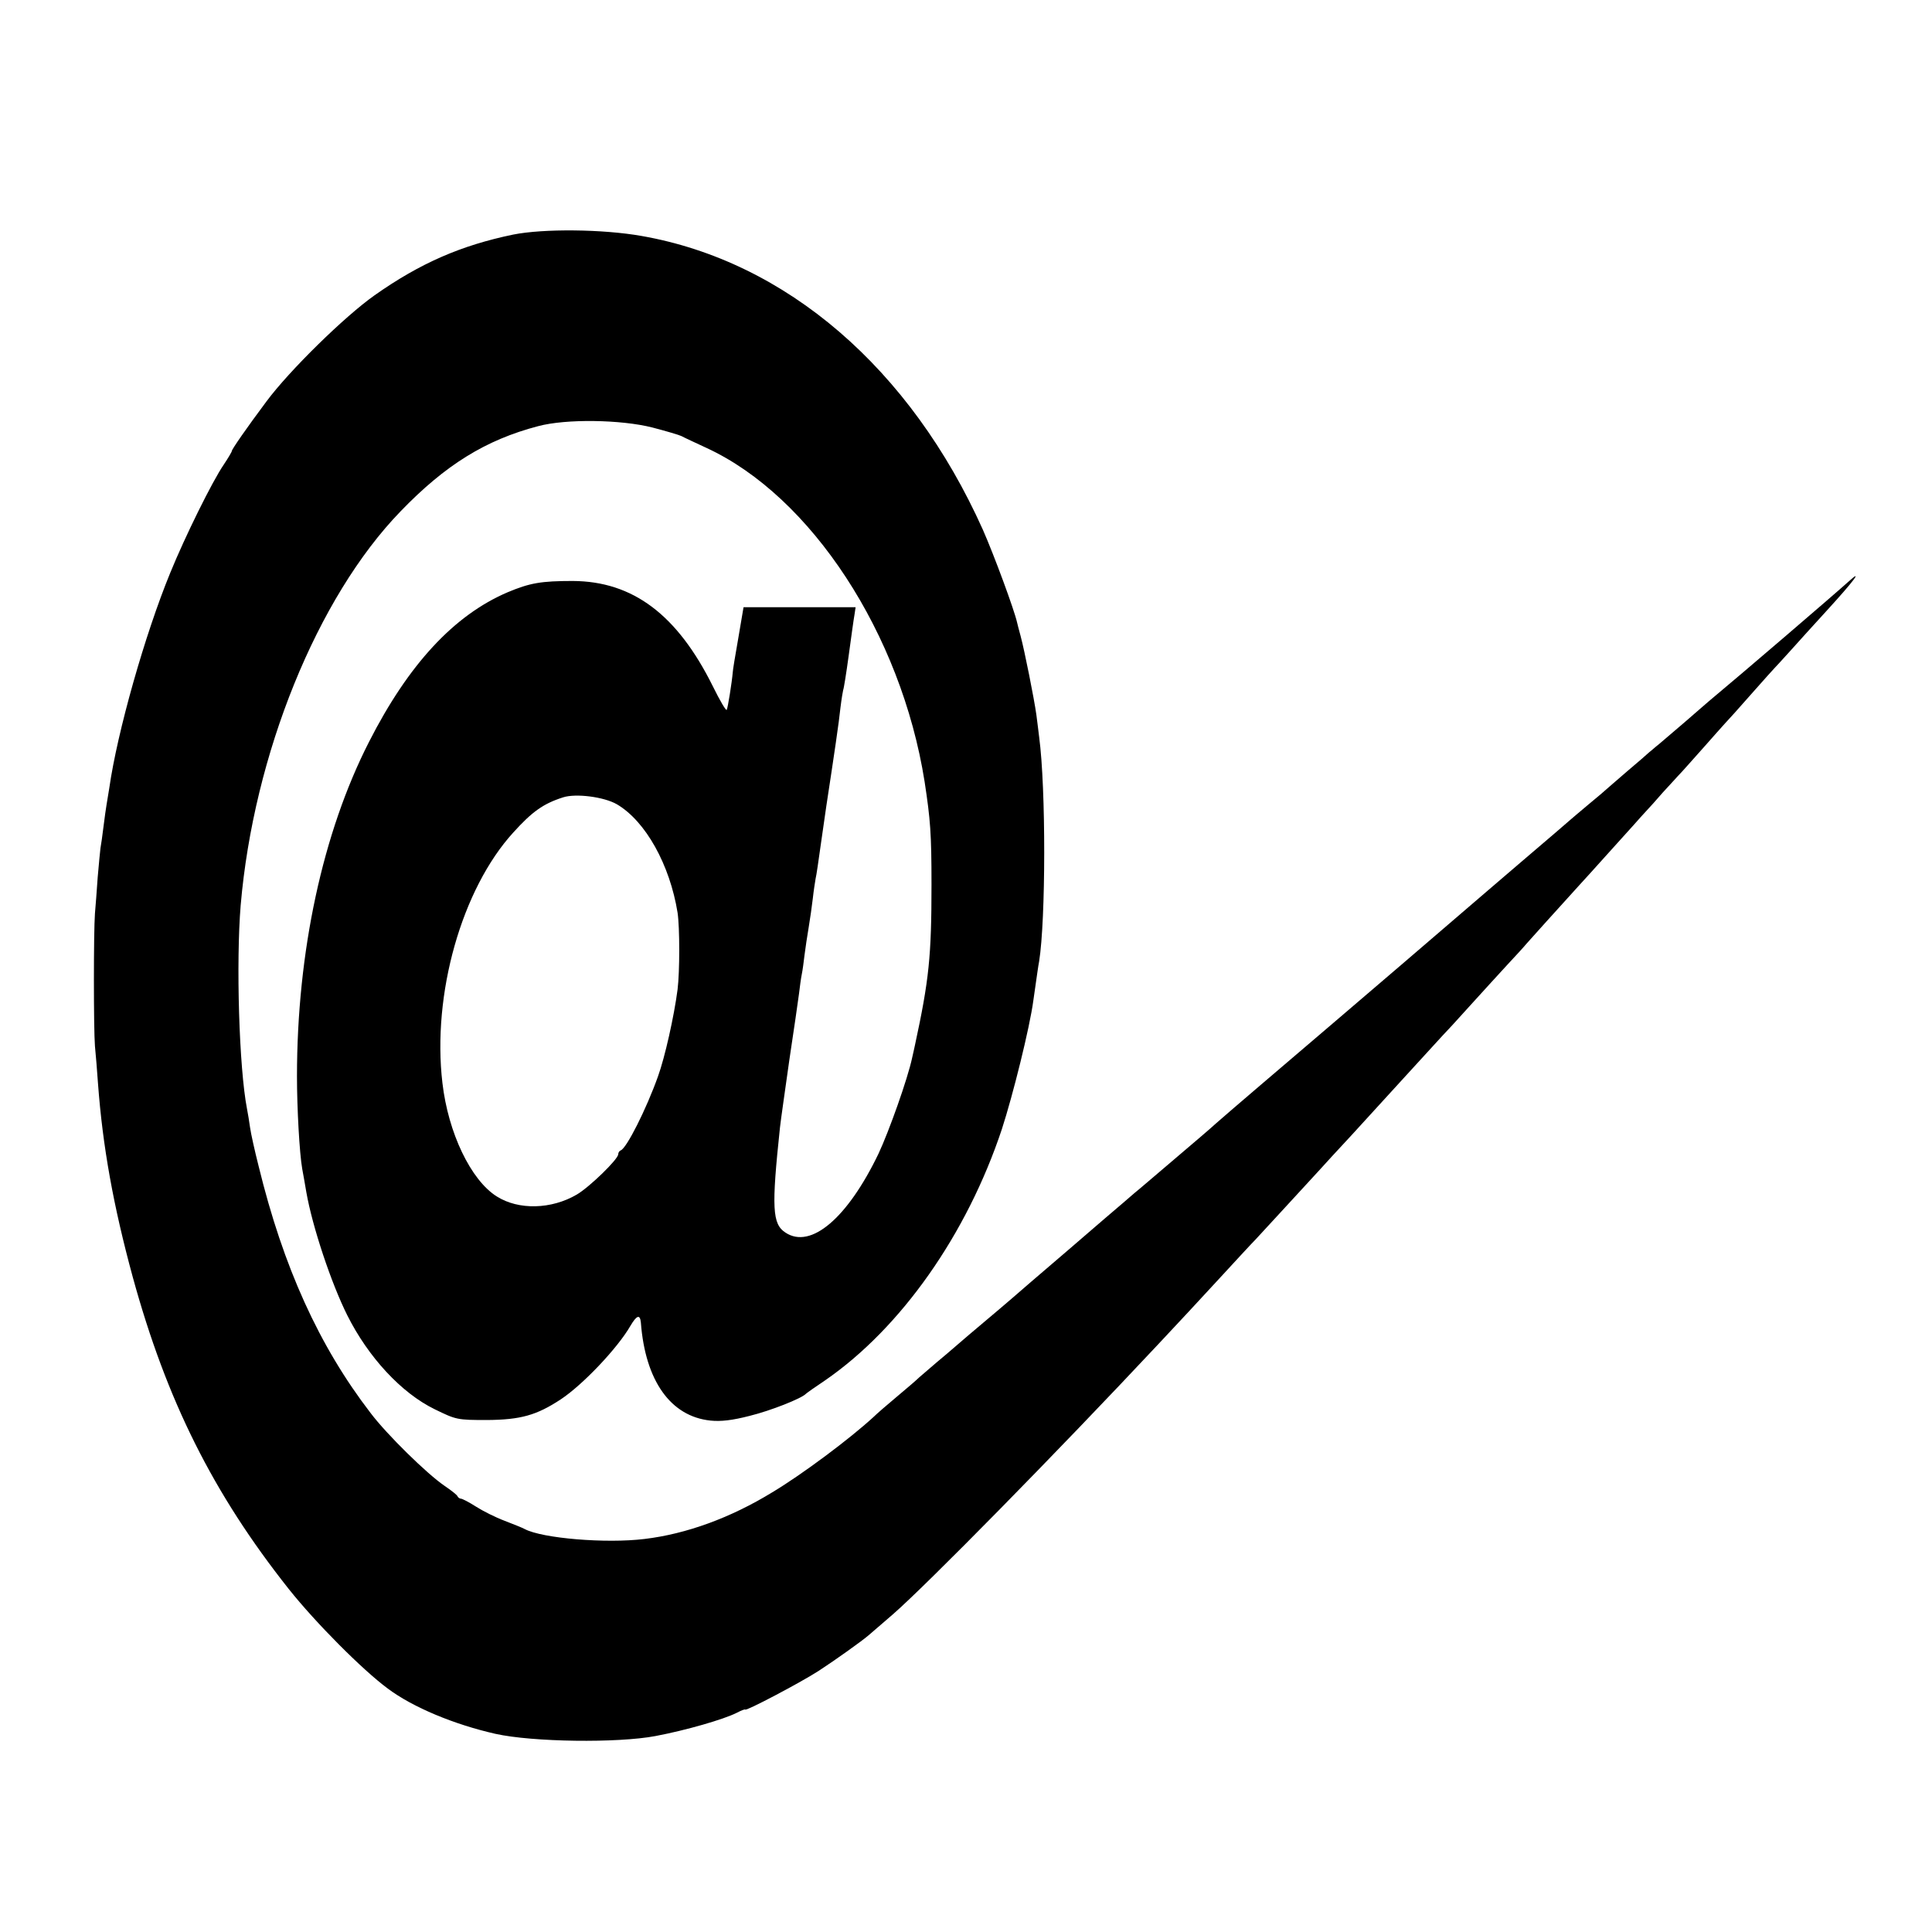
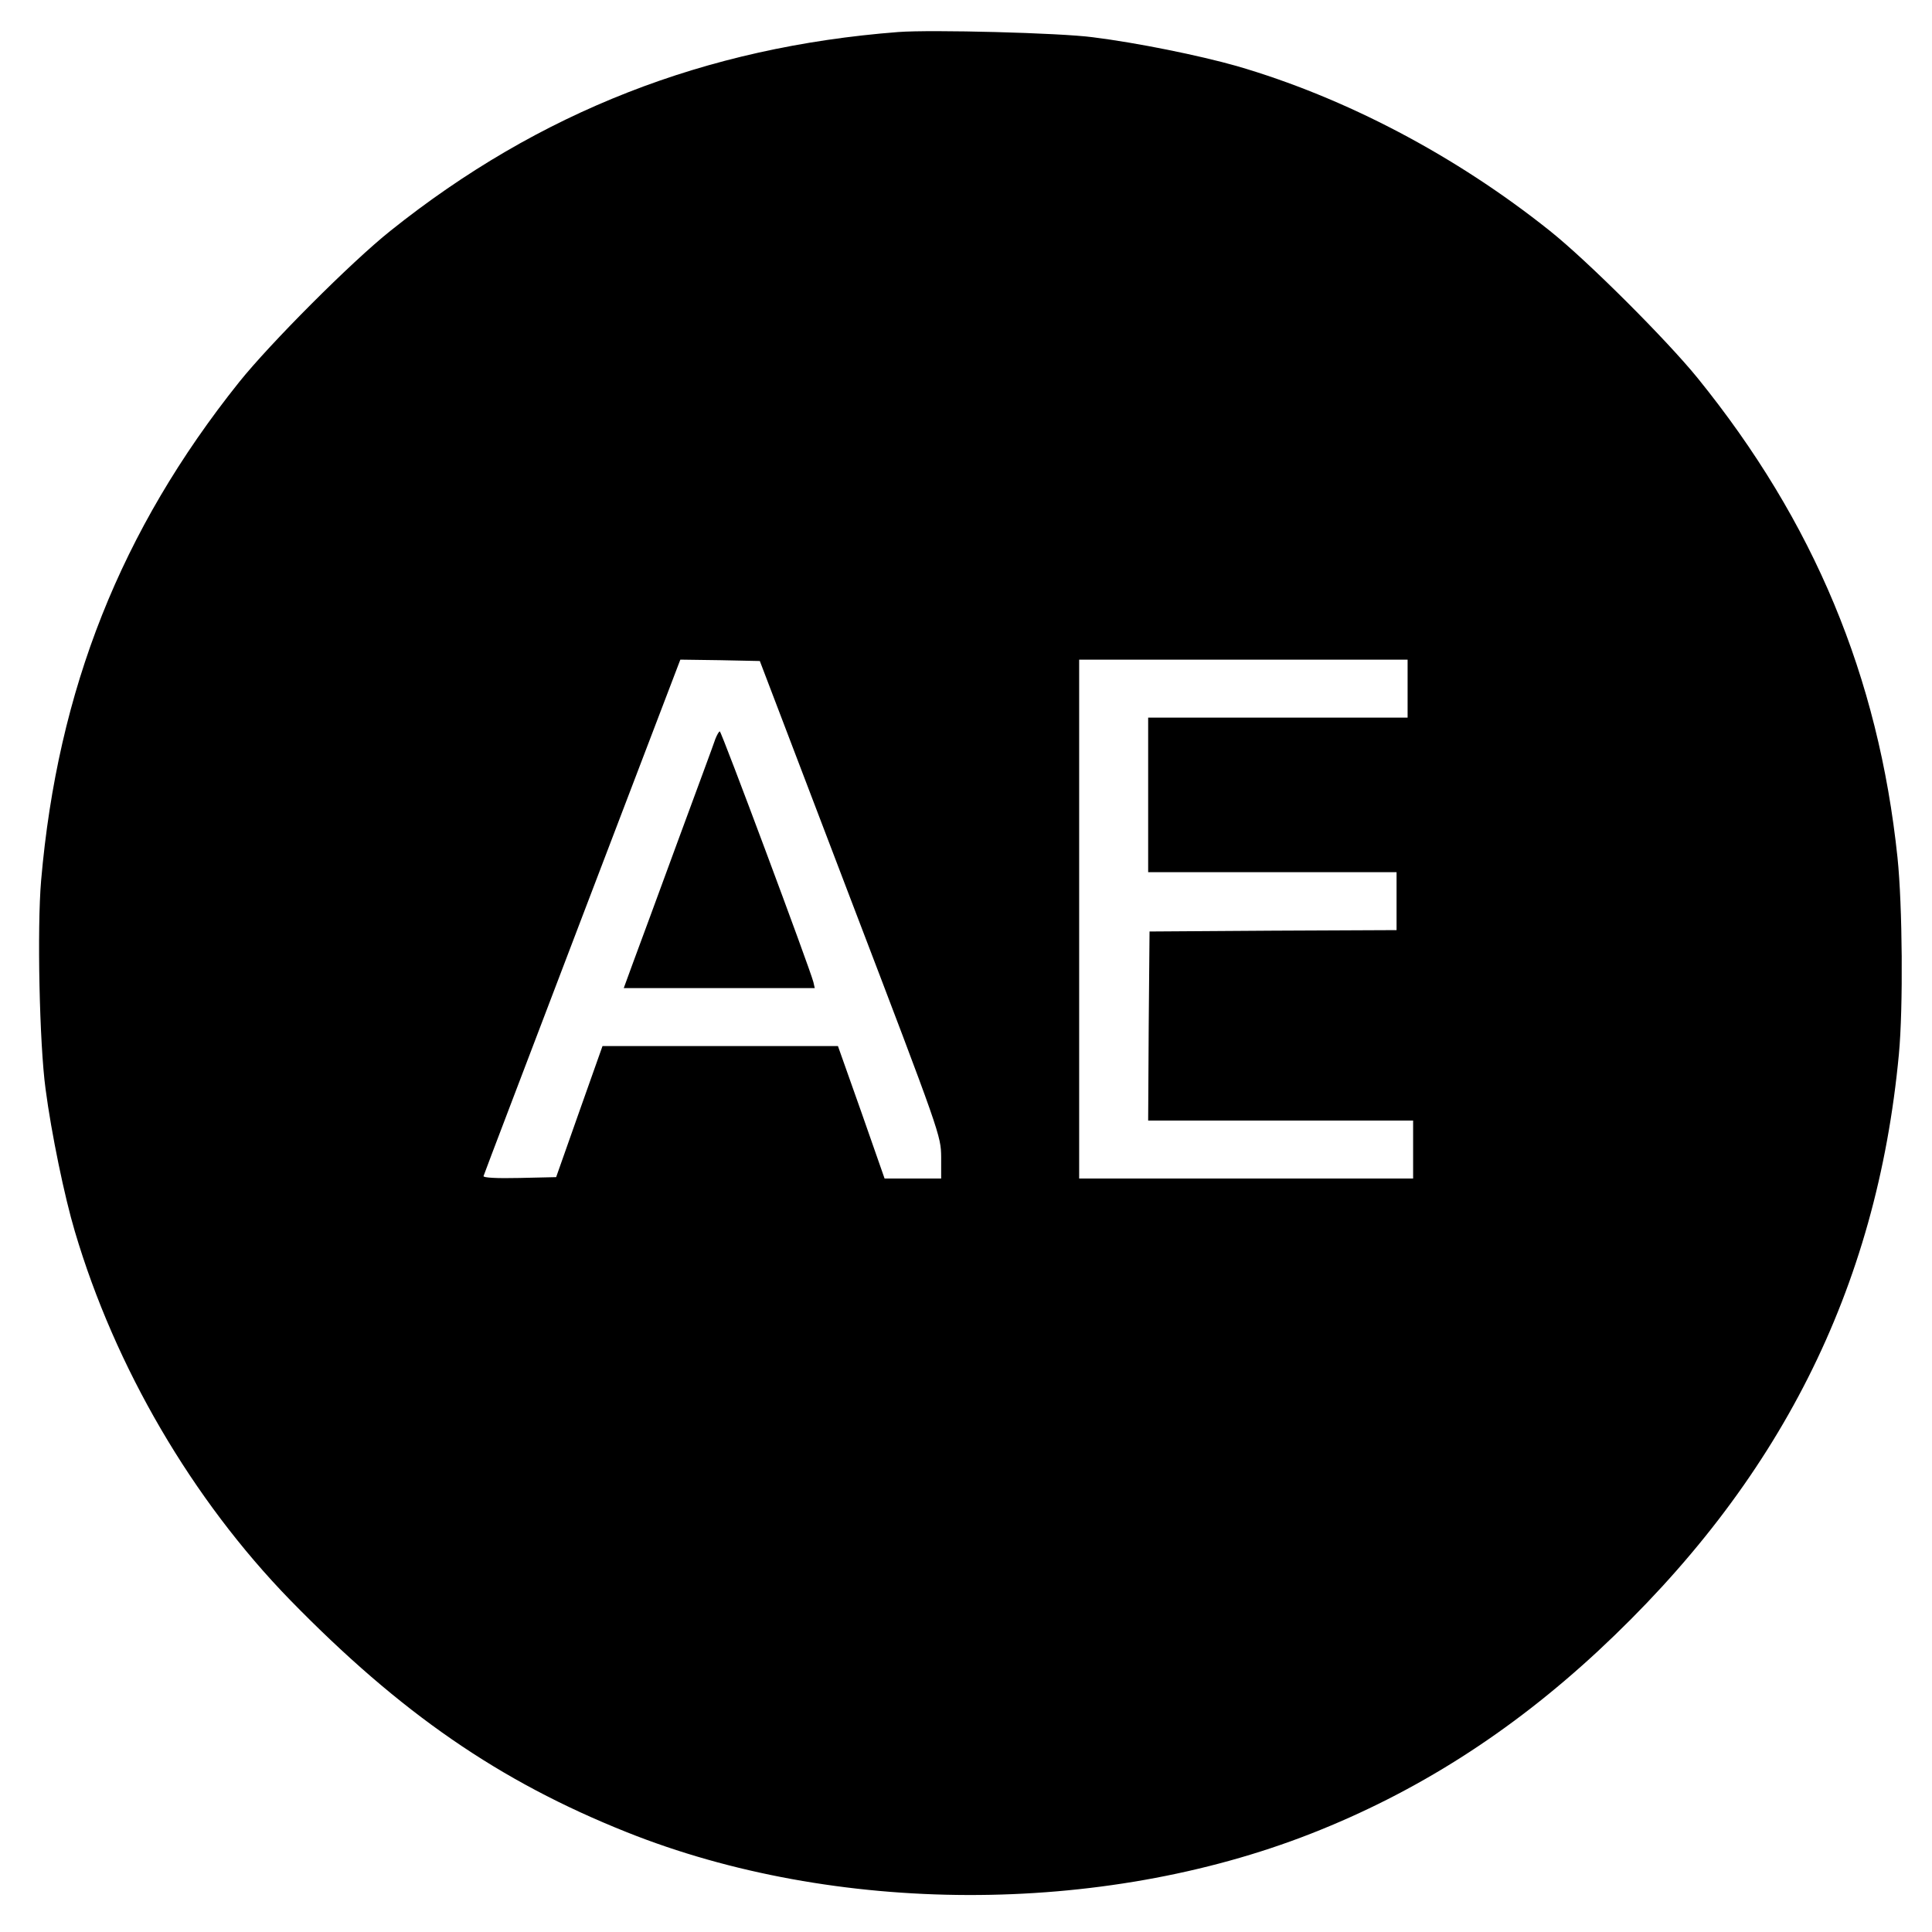
<svg xmlns="http://www.w3.org/2000/svg" version="1.0" width="700pt" height="700pt" viewBox="0 0 700 700" preserveAspectRatio="xMidYMid meet">
  <g transform="translate(0,700) scale(0.1,-0.1)" fill="#000000" stroke="none">
-     <path d="M1859 6150 c-188 -39 -336 -103 -502 -220 -109 -77 -309 -273 -392 -385 -71 -95 -125 -173 -125 -179 0 -3 -13 -25 -29 -49 -42 -61 -141 -262 -194 -392 -92 -224 -192 -577 -221 -780 -4 -23 -8 -50 -10 -61 -2 -11 -7 -47 -11 -79 -4 -33 -9 -68 -11 -78 -1 -9 -6 -56 -10 -105 -3 -48 -8 -107 -10 -132 -5 -67 -5 -417 0 -480 3 -30 8 -91 11 -135 17 -230 56 -445 126 -702 123 -448 291 -784 565 -1130 97 -122 267 -293 359 -361 91 -68 240 -130 390 -164 135 -30 443 -34 580 -8 111 21 246 60 294 84 17 9 31 14 31 12 0 -8 201 98 266 140 60 39 158 109 181 129 6 5 45 39 87 75 121 105 593 585 962 979 107 114 112 120 224 241 58 63 116 126 130 140 21 23 156 169 231 251 13 15 65 71 115 125 50 55 140 153 200 219 60 66 118 129 129 141 11 11 56 60 100 109 44 49 105 115 135 148 30 32 62 67 71 78 14 16 115 128 194 215 11 12 54 59 95 105 41 46 98 108 125 139 28 30 64 70 80 89 17 18 41 45 55 60 14 14 54 60 90 100 36 41 72 81 80 90 9 9 52 57 95 106 44 50 82 92 85 95 3 3 28 30 55 60 28 31 88 98 135 149 97 106 131 152 79 105 -52 -47 -390 -337 -509 -436 -14 -12 -54 -47 -90 -78 -36 -31 -76 -65 -89 -76 -13 -10 -28 -24 -35 -29 -6 -6 -42 -37 -81 -70 -38 -33 -72 -62 -75 -65 -3 -3 -32 -28 -65 -55 -33 -28 -62 -52 -65 -55 -3 -3 -81 -70 -175 -150 -93 -80 -172 -147 -175 -150 -5 -5 -439 -377 -770 -659 -74 -63 -148 -127 -165 -142 -16 -15 -84 -73 -150 -129 -66 -56 -131 -112 -145 -123 -14 -12 -61 -53 -105 -90 -44 -38 -102 -88 -130 -112 -27 -23 -90 -77 -140 -120 -49 -43 -101 -87 -115 -99 -80 -67 -156 -132 -166 -141 -6 -5 -32 -28 -59 -50 -26 -22 -55 -47 -64 -55 -9 -9 -45 -40 -81 -70 -36 -30 -74 -63 -85 -74 -86 -79 -257 -207 -367 -273 -152 -93 -312 -151 -463 -169 -139 -17 -370 2 -434 36 -9 5 -42 18 -73 30 -32 12 -78 35 -103 51 -25 16 -50 29 -55 29 -4 0 -10 4 -12 8 -1 5 -23 22 -48 39 -63 43 -208 185 -267 263 -187 243 -317 530 -406 895 -14 55 -28 118 -31 140 -3 22 -8 52 -11 67 -29 150 -40 532 -23 738 47 547 277 1115 579 1427 162 168 308 259 499 309 101 27 300 24 414 -5 50 -13 97 -27 105 -31 9 -5 50 -24 91 -43 379 -175 705 -673 790 -1209 21 -138 25 -188 25 -373 0 -260 -9 -346 -60 -582 -3 -13 -7 -33 -10 -45 -16 -76 -84 -267 -122 -348 -112 -233 -245 -347 -337 -286 -48 31 -51 89 -20 381 3 28 19 138 34 245 16 107 32 215 35 240 3 25 7 56 10 70 3 14 7 45 10 70 3 25 10 70 15 100 5 30 12 78 15 105 3 28 8 59 10 71 3 11 11 68 19 125 8 57 17 120 20 139 29 190 46 305 51 355 4 33 9 62 10 65 2 3 11 59 20 125 9 66 18 132 21 148 l4 27 -203 0 -203 0 -19 -112 c-11 -62 -20 -117 -20 -123 -3 -36 -18 -131 -22 -137 -2 -5 -25 34 -50 85 -129 260 -290 381 -508 382 -114 0 -155 -7 -236 -41 -194 -83 -359 -261 -502 -542 -168 -329 -261 -761 -261 -1212 0 -115 9 -278 19 -335 3 -16 10 -55 15 -85 22 -125 90 -329 148 -445 76 -152 196 -282 317 -341 78 -38 81 -39 190 -39 121 1 179 17 267 75 80 53 206 186 252 266 23 39 35 43 38 12 16 -211 108 -340 252 -355 38 -4 80 1 142 17 77 19 188 63 204 80 3 3 34 25 70 49 274 189 513 528 640 910 40 123 101 368 114 466 15 104 17 121 21 142 24 150 25 626 0 813 -2 19 -7 55 -10 80 -8 58 -43 233 -57 285 -6 22 -12 45 -13 50 -10 45 -83 243 -124 336 -262 584 -712 972 -1236 1064 -141 25 -356 27 -466 5z m376 -2064 c104 -61 192 -219 220 -393 8 -54 8 -212 0 -278 -13 -99 -46 -246 -71 -315 -42 -118 -114 -261 -135 -268 -5 -2 -9 -8 -9 -14 0 -18 -104 -119 -150 -146 -92 -54 -211 -57 -290 -7 -94 59 -176 230 -197 411 -38 322 70 703 257 908 68 75 108 104 180 127 46 15 148 2 195 -25z" />
+     <path d="M3255 6884 c-700 -54 -1302 -290 -1840 -720 -143 -114 -437 -409 -549 -549 -428 -536 -657 -1113 -717 -1805 -15 -173 -6 -593 16 -755 21 -161 69 -392 106 -516 146 -494 426 -972 780 -1336 400 -410 758 -657 1219 -841 755 -302 1718 -304 2479 -6 383 150 723 367 1041 662 657 611 1010 1311 1090 2162 16 169 13 540 -5 713 -69 656 -303 1217 -724 1737 -112 138 -398 424 -536 534 -342 273 -742 483 -1135 597 -134 38 -360 84 -520 104 -119 16 -586 28 -705 19z m-174 -3139 c328 -858 328 -860 329 -937 l0 -78 -102 0 -103 0 -84 240 -85 240 -426 0 -427 0 -84 -237 -84 -238 -133 -3 c-83 -2 -133 1 -130 7 1 5 163 429 358 941 l355 930 144 -2 144 -3 328 -860z m2019 760 l0 -105 -470 0 -470 0 0 -280 0 -280 450 0 450 0 0 -105 0 -105 -447 -2 -448 -3 -3 -342 -2 -343 480 0 480 0 0 -105 0 -105 -605 0 -605 0 0 940 0 940 595 0 595 0 0 -105z" />
+     <path d="M2592 4323 c-5 -16 -67 -183 -137 -373 -70 -190 -142 -387 -161 -437 l-34 -93 346 0 346 0 -5 22 c-14 53 -333 908 -339 908 -3 0 -10 -12 -16 -27z" />
  </g>
</svg>
